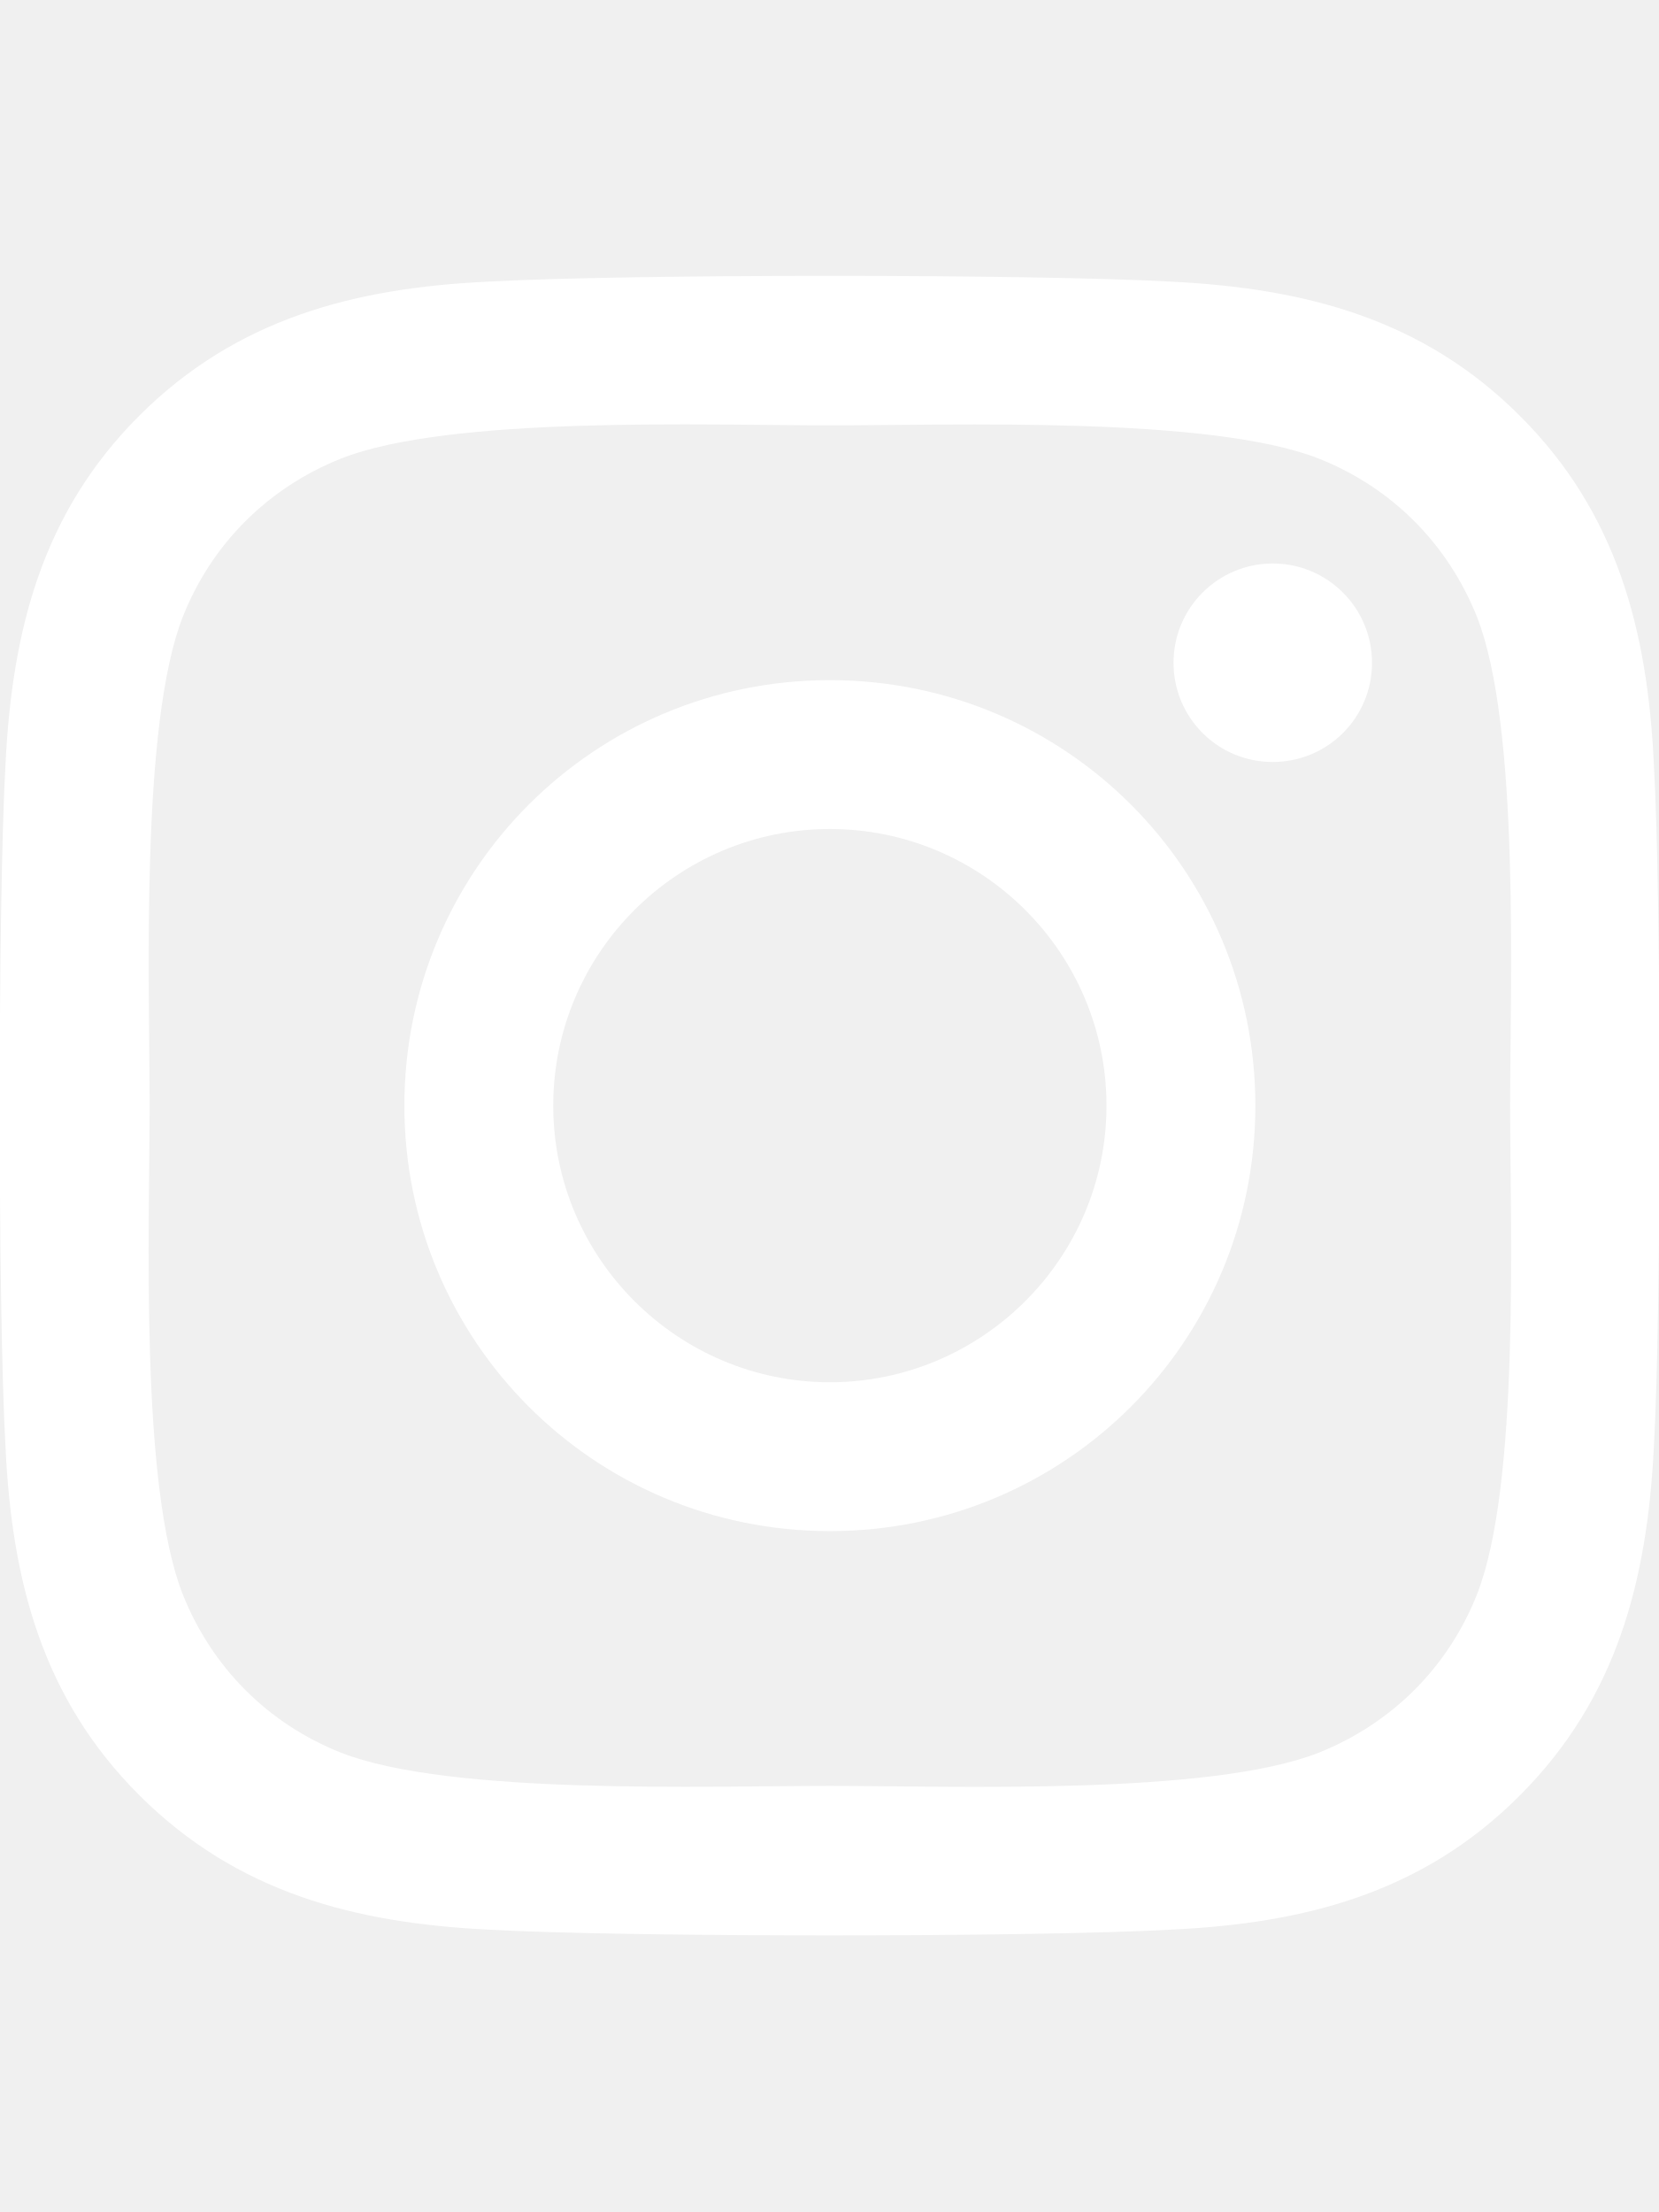
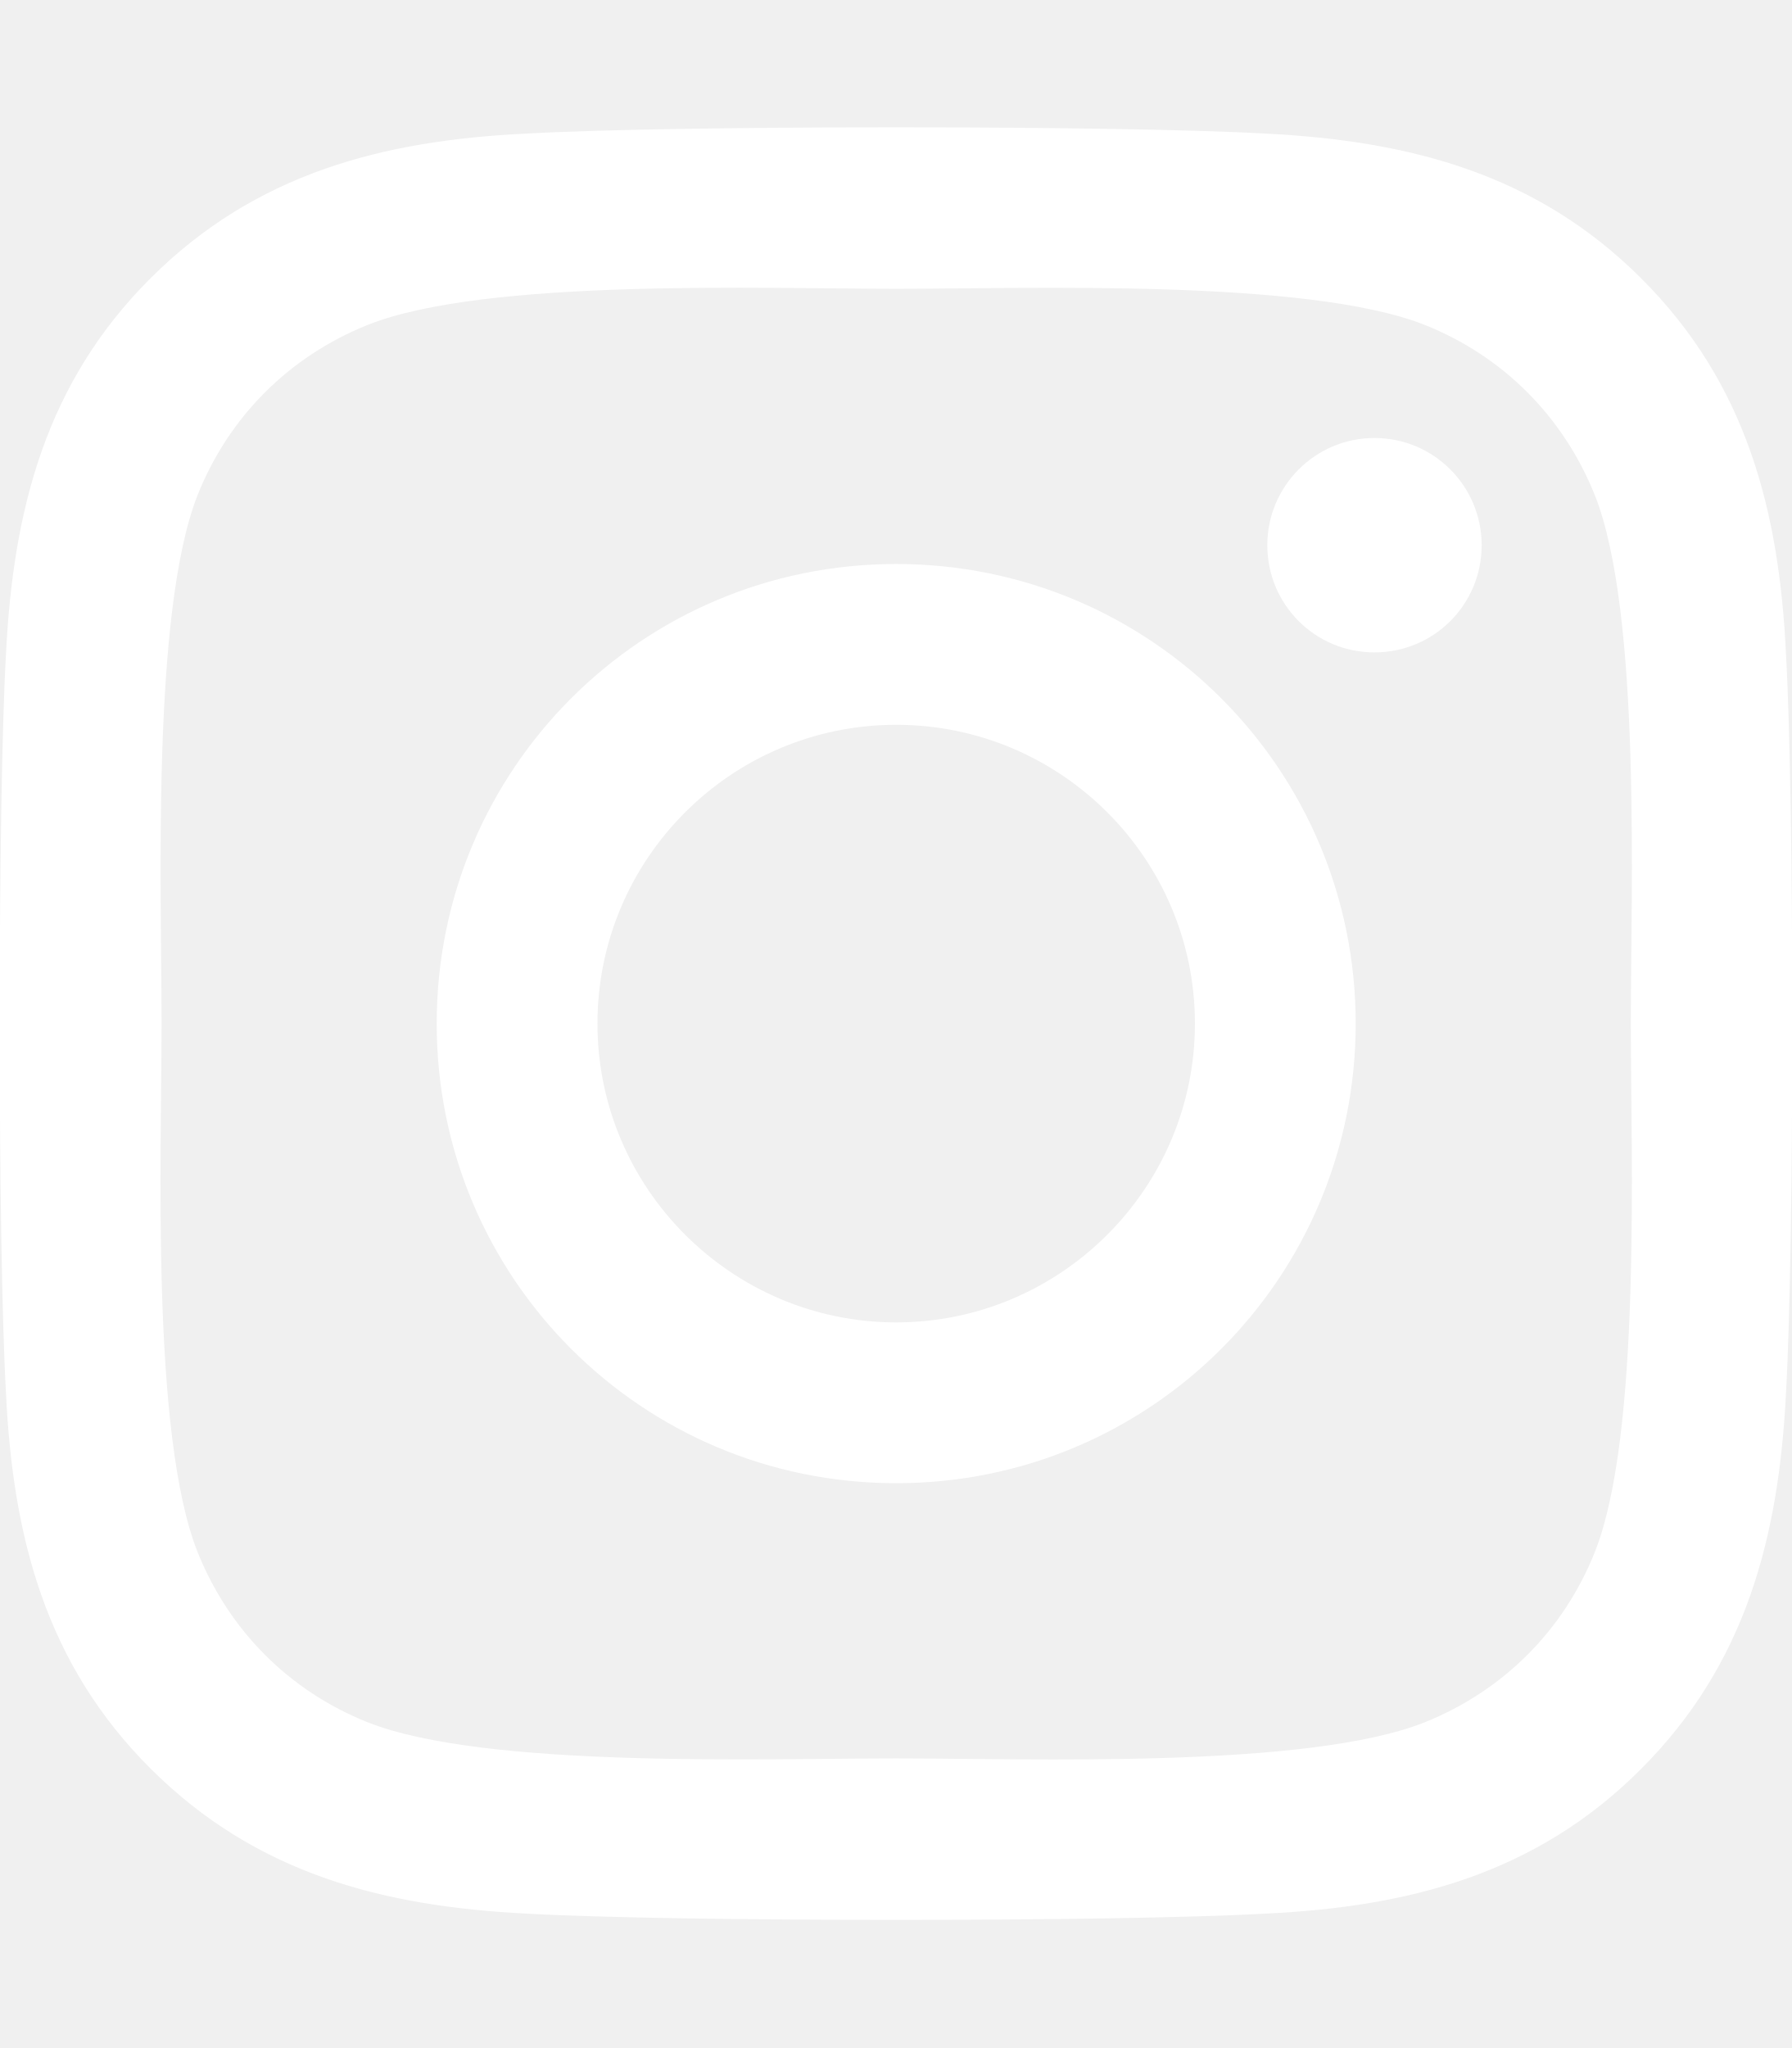
- <svg xmlns="http://www.w3.org/2000/svg" height="32" width="24" viewBox="0 0 448 512">
+ <svg xmlns="http://www.w3.org/2000/svg" viewBox="0 0 448 512">
  <path fill="#ffffff" d="M224.1 141c-63.6 0-114.9 51.3-114.9 114.9s51.3 114.9 114.9 114.9S339 319.5 339 255.9 287.7 141 224.1 141zm0 189.6c-41.1 0-74.7-33.5-74.7-74.7s33.5-74.7 74.7-74.7 74.7 33.5 74.7 74.7-33.6 74.7-74.7 74.7zm146.4-194.3c0 14.9-12 26.8-26.8 26.8-14.9 0-26.8-12-26.8-26.8s12-26.8 26.8-26.8 26.8 12 26.8 26.8zm76.1 27.2c-1.7-35.9-9.9-67.7-36.2-93.9-26.2-26.2-58-34.4-93.9-36.2-37-2.1-147.9-2.1-184.9 0-35.8 1.7-67.6 9.9-93.9 36.1s-34.4 58-36.2 93.9c-2.1 37-2.1 147.9 0 184.9 1.7 35.9 9.9 67.7 36.2 93.9s58 34.4 93.9 36.2c37 2.1 147.9 2.1 184.9 0 35.9-1.7 67.7-9.9 93.9-36.2 26.2-26.2 34.4-58 36.2-93.9 2.1-37 2.1-147.8 0-184.8zM398.8 388c-7.8 19.6-22.9 34.7-42.6 42.6-29.5 11.7-99.5 9-132.1 9s-102.7 2.6-132.1-9c-19.6-7.8-34.7-22.9-42.6-42.6-11.7-29.5-9-99.5-9-132.1s-2.6-102.7 9-132.1c7.8-19.6 22.9-34.7 42.6-42.6 29.5-11.7 99.5-9 132.1-9s102.7-2.6 132.1 9c19.6 7.8 34.7 22.9 42.6 42.6 11.7 29.5 9 99.5 9 132.1s2.7 102.7-9 132.1z" />
</svg>
